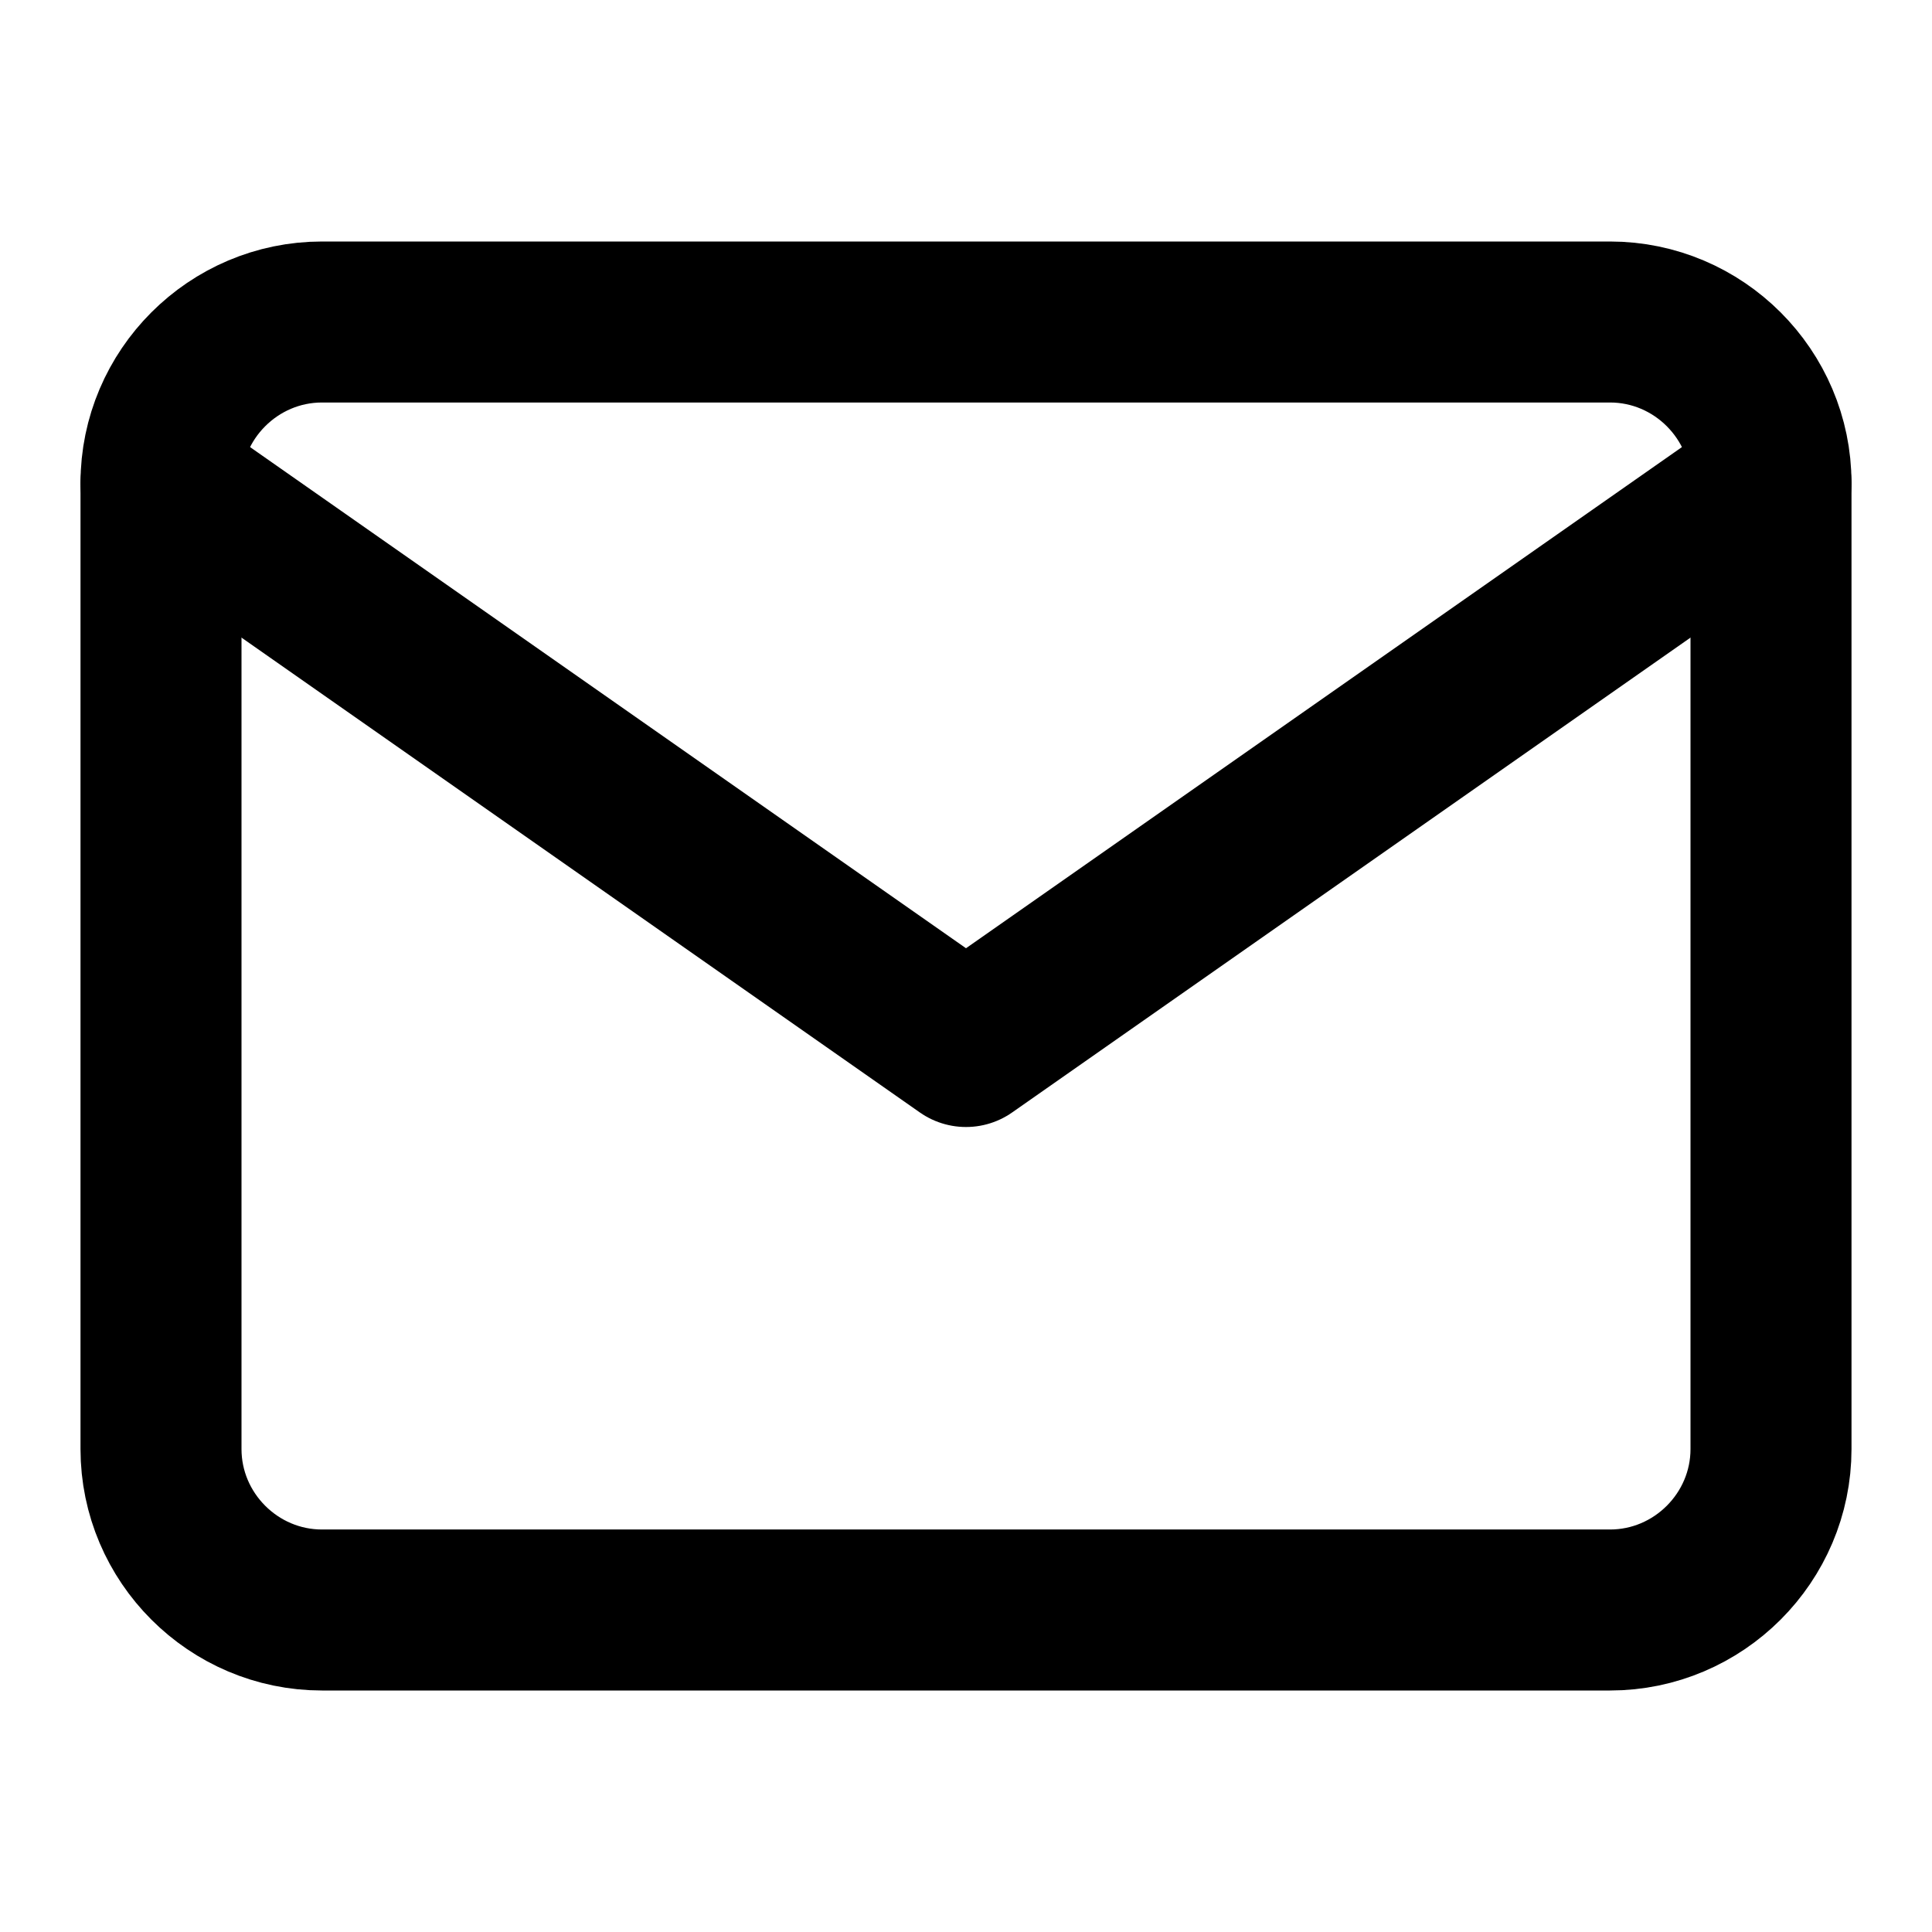
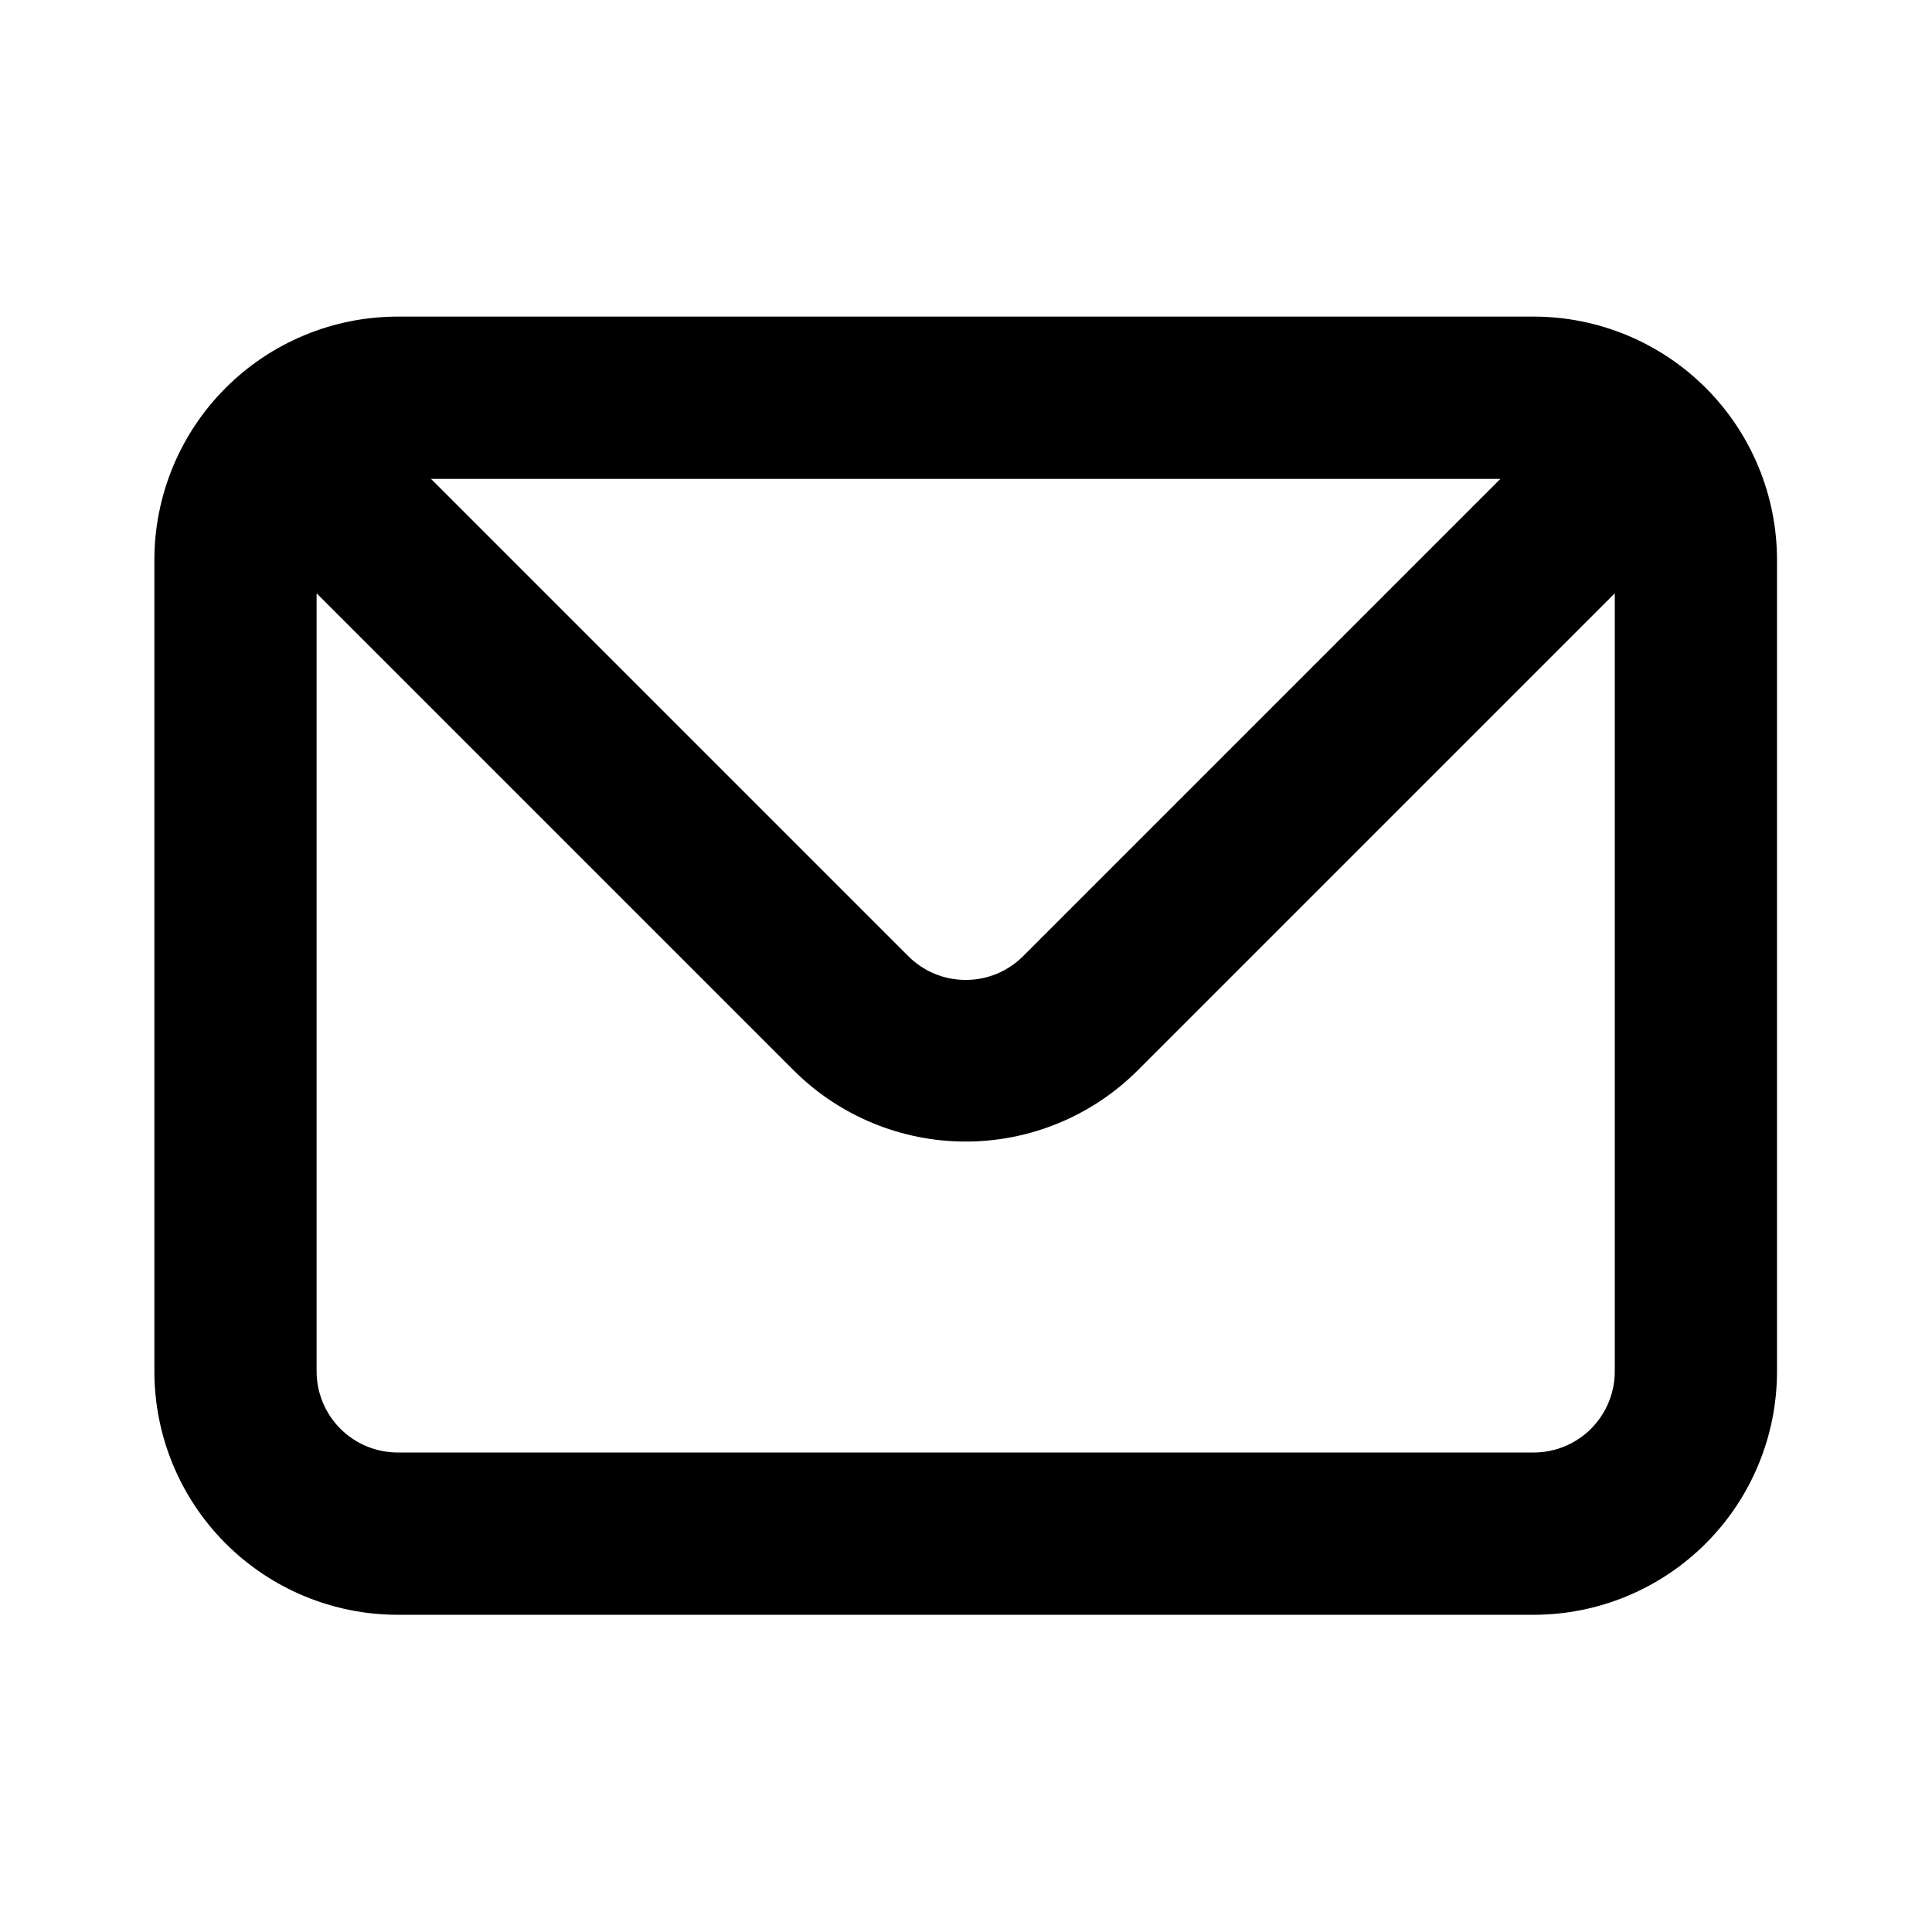
- <svg xmlns="http://www.w3.org/2000/svg" viewBox="0 0 24 24" fill="none" stroke="currentColor" stroke-width="2" stroke-linecap="round" stroke-linejoin="round">
-   <path d="M4 4h16c1.1 0 2 .9 2 2v12c0 1.1-.9 2-2 2H4c-1.1 0-2-.9-2-2V6c0-1.1.9-2 2-2z" />
-   <polyline points="22 6 12 13 2 6" />
+ <svg xmlns="http://www.w3.org/2000/svg" viewBox="0.13 0.13 31.75 31.75" fill="currentColor">
+   <path d="M25.333 5.333H6.667C5.606 5.333 4.588 5.755 3.838 6.505C3.088 7.255 2.667 8.272 2.667 9.333V22.667C2.667 23.727 3.088 24.745 3.838 25.495C4.588 26.245 5.606 26.667 6.667 26.667H25.333C26.394 26.667 27.412 26.245 28.162 25.495C28.912 24.745 29.333 23.727 29.333 22.667V9.333C29.333 8.272 28.912 7.255 28.162 6.505C27.412 5.755 26.394 5.333 25.333 5.333V5.333ZM24.787 8L16.947 15.84C16.823 15.965 16.675 16.064 16.513 16.132C16.35 16.2 16.176 16.234 16 16.234C15.824 16.234 15.65 16.2 15.487 16.132C15.325 16.064 15.177 15.965 15.053 15.84L7.213 8H24.787ZM26.667 22.667C26.667 23.02 26.526 23.359 26.276 23.61C26.026 23.86 25.687 24 25.333 24H6.667C6.313 24 5.974 23.86 5.724 23.61C5.474 23.359 5.333 23.02 5.333 22.667V9.88L13.173 17.72C13.923 18.469 14.94 18.89 16 18.89C17.06 18.89 18.077 18.469 18.827 17.72L26.667 9.88V22.667Z" />
</svg>
